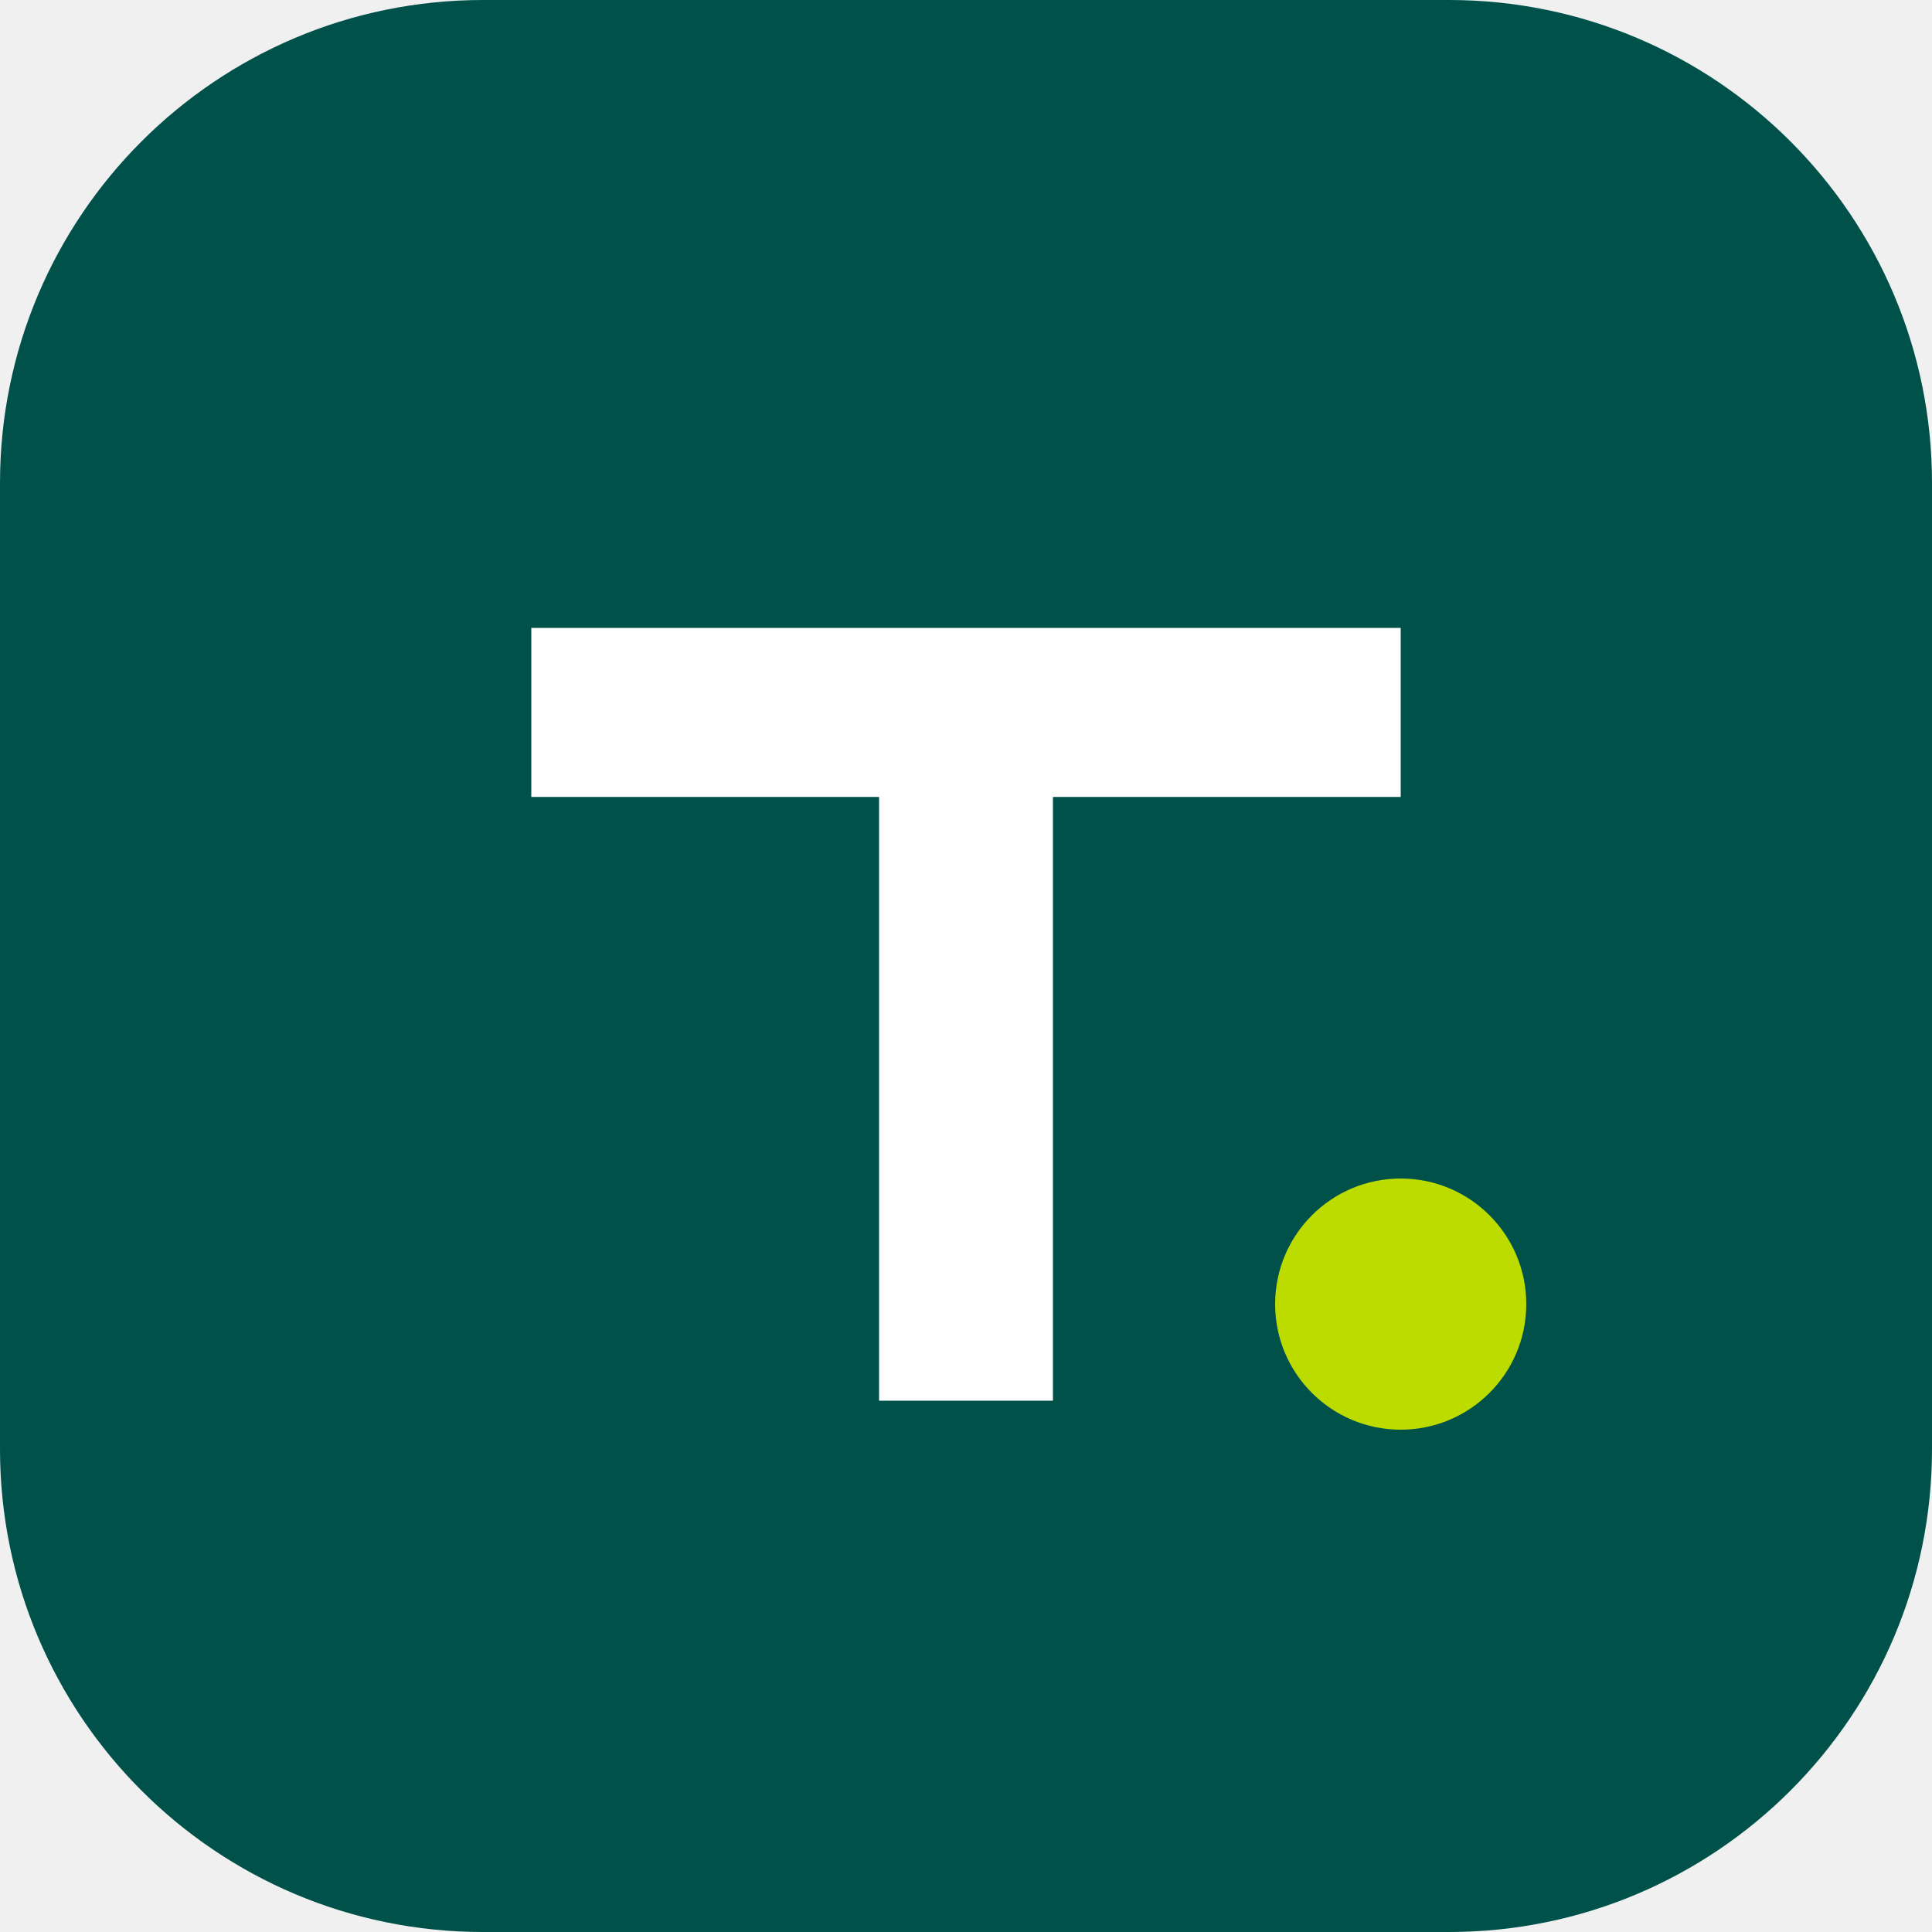
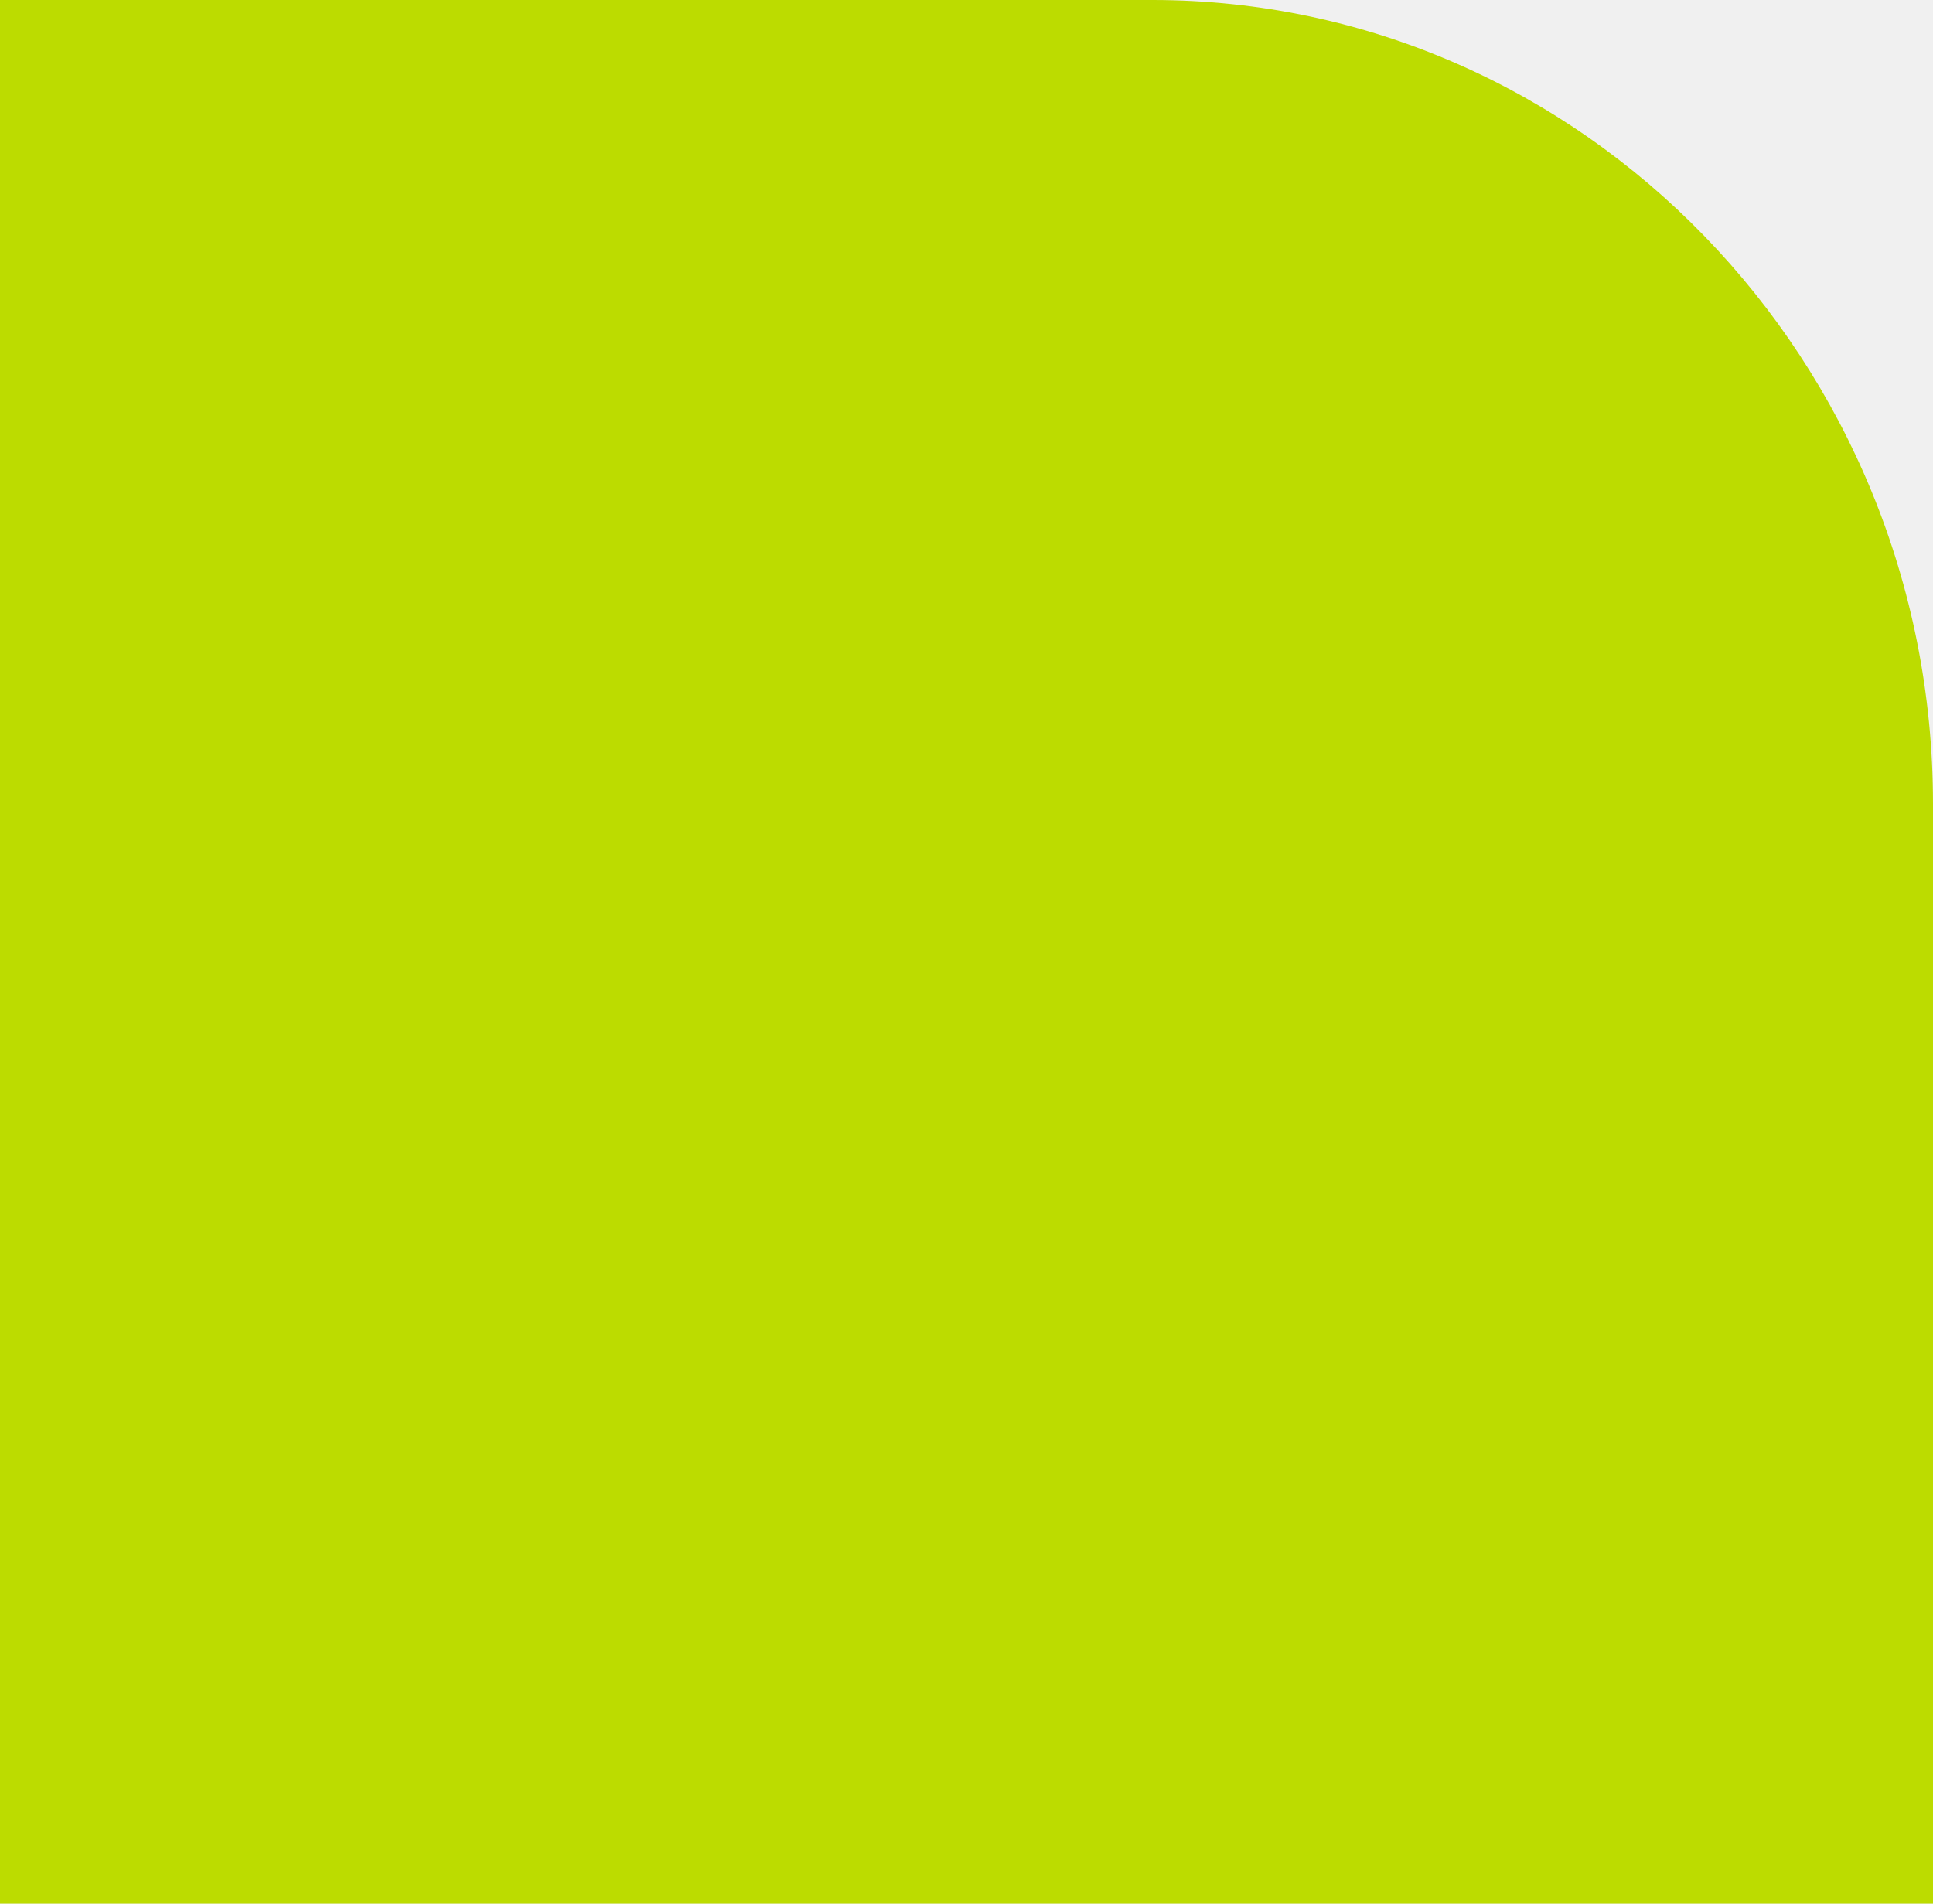
- <svg xmlns="http://www.w3.org/2000/svg" viewBox="0 0 40 40">
-   <rect width="40" height="40" rx="10" fill="#00514a" />
-   <path d="M11 13h18v3.5h-7.2V29h-3.6V16.5H11z" fill="#fff" />
-   <circle cx="29" cy="27" r="2.6" fill="#bcdc00" />
+ <svg xmlns="http://www.w3.org/2000/svg" id="Capa_2" data-name="Capa 2" viewBox="0 0 117.41 115.65" width="117.41" height="115.65">
+   <defs>
+     <style>
+       .cls-1 {
+         fill: #bcdc00;
+       }
+     </style>
+   </defs>
+   <g id="Capa_1-2" data-name="Capa 1">
+     <path class="cls-1" d="M70,0H0v115.65h117.41V48.84C117.41,21.95,96.17,0,70,0" />
+   </g>
</svg>
